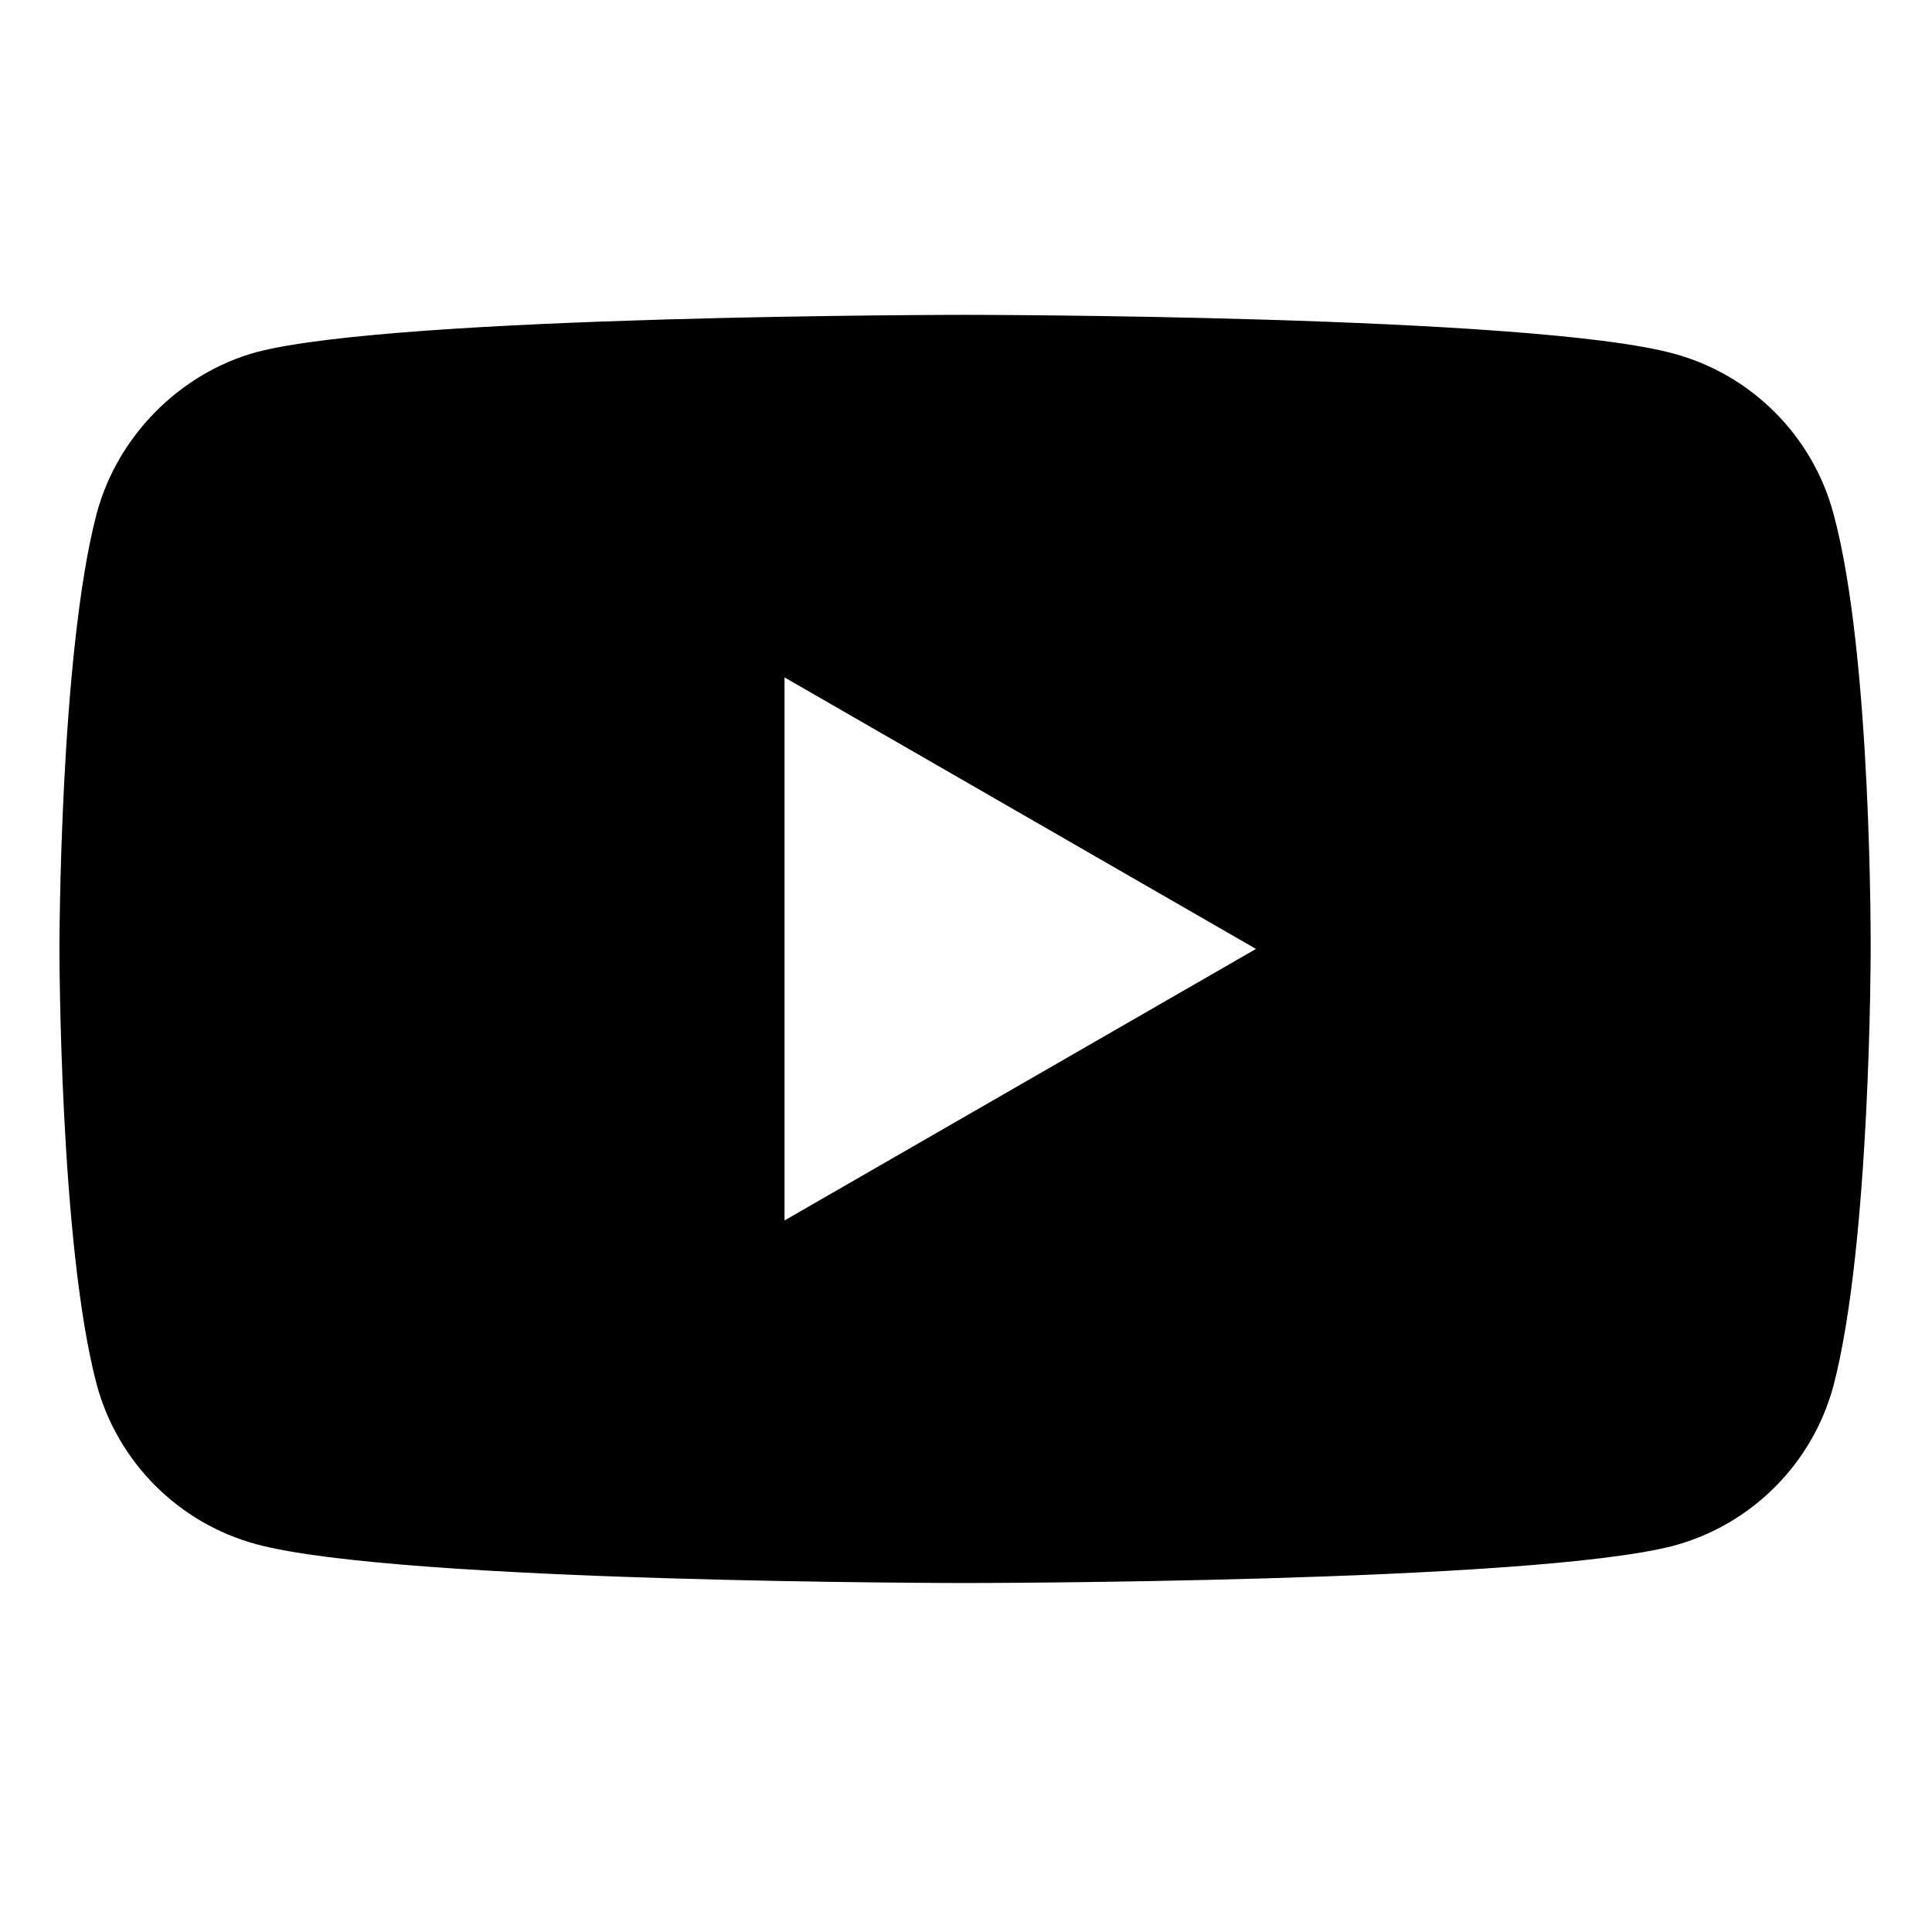
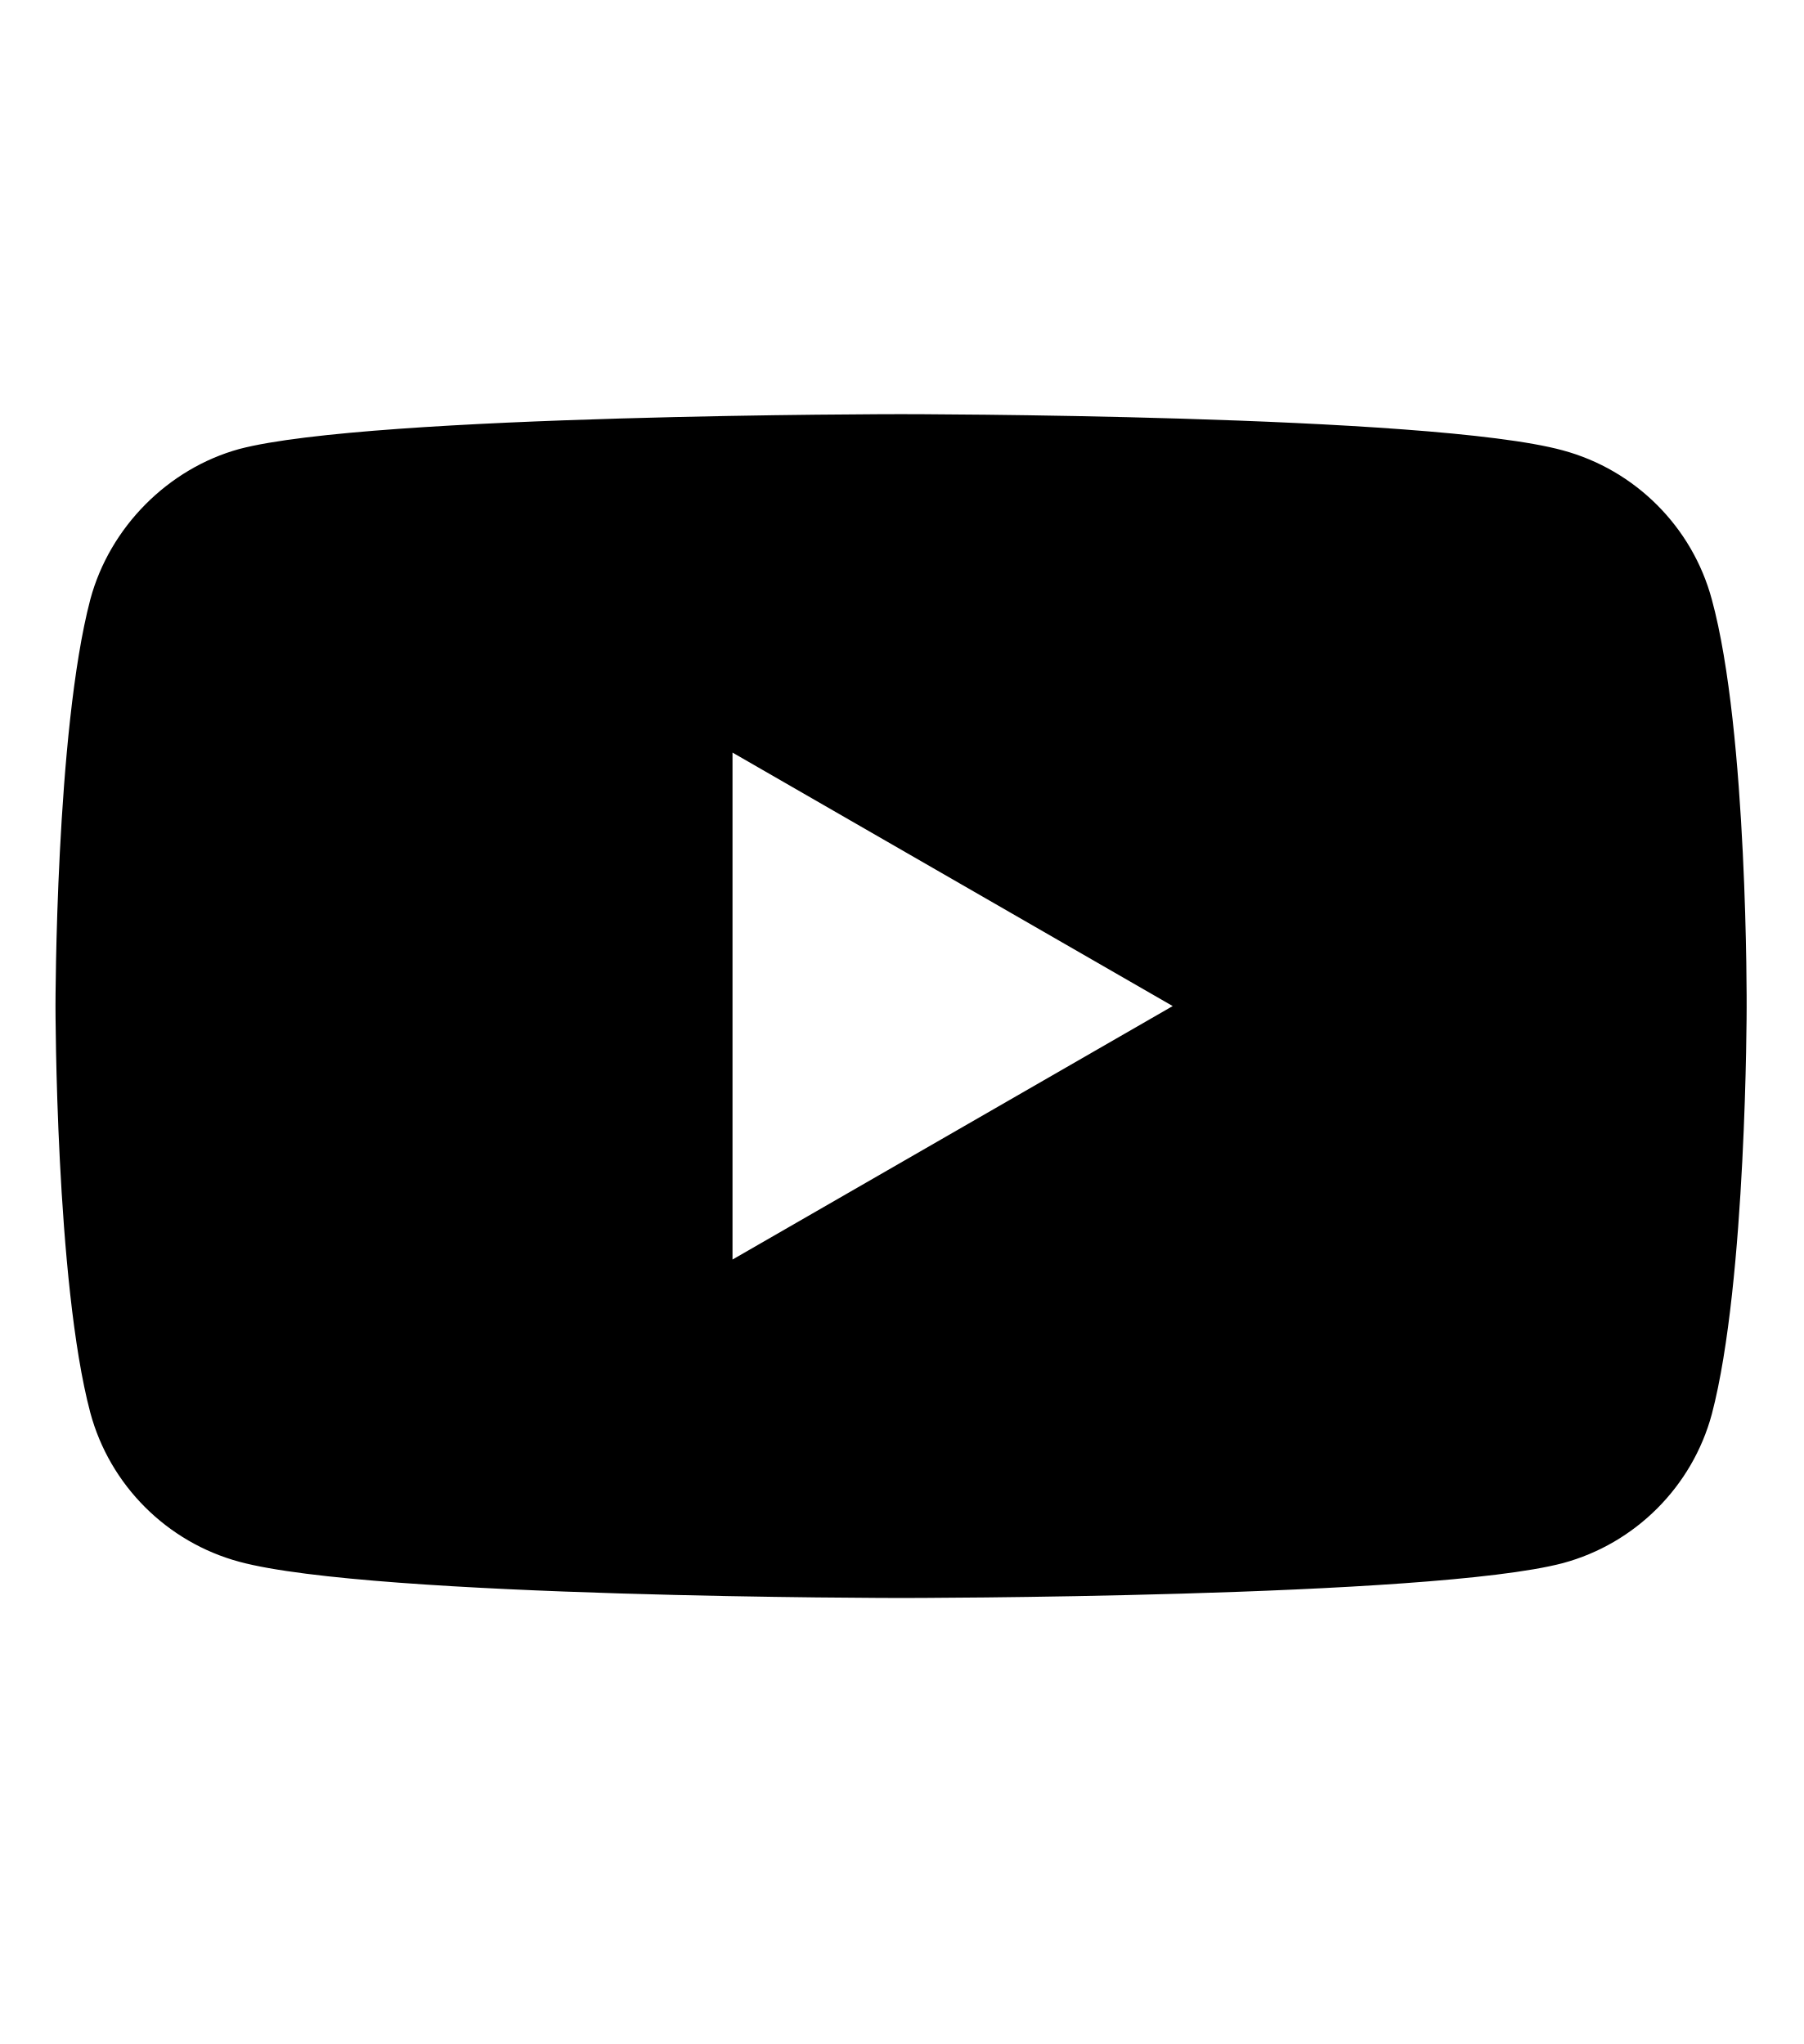
- <svg xmlns="http://www.w3.org/2000/svg" height="682pt" viewBox="-21 -117 682.667 682" width="682pt">
+ <svg xmlns="http://www.w3.org/2000/svg" height="17" viewBox="-21 -117 682.667 682" width="15">
  <path d="m626.812 64.035c-7.375-27.418-28.992-49.031-56.406-56.414-50.082-13.703-250.414-13.703-250.414-13.703s-200.324 0-250.406 13.184c-26.887 7.375-49.031 29.52-56.406 56.934-13.18 50.078-13.18 153.934-13.18 153.934s0 104.379 13.18 153.934c7.383 27.414 28.992 49.027 56.41 56.41 50.605 13.707 250.41 13.707 250.41 13.707s200.324 0 250.406-13.184c27.418-7.379 49.031-28.992 56.414-56.406 13.176-50.082 13.176-153.934 13.176-153.934s.527-104.383-13.184-154.461zm-370.602 249.879v-191.891l166.586 95.945zm0 0" />
</svg>
